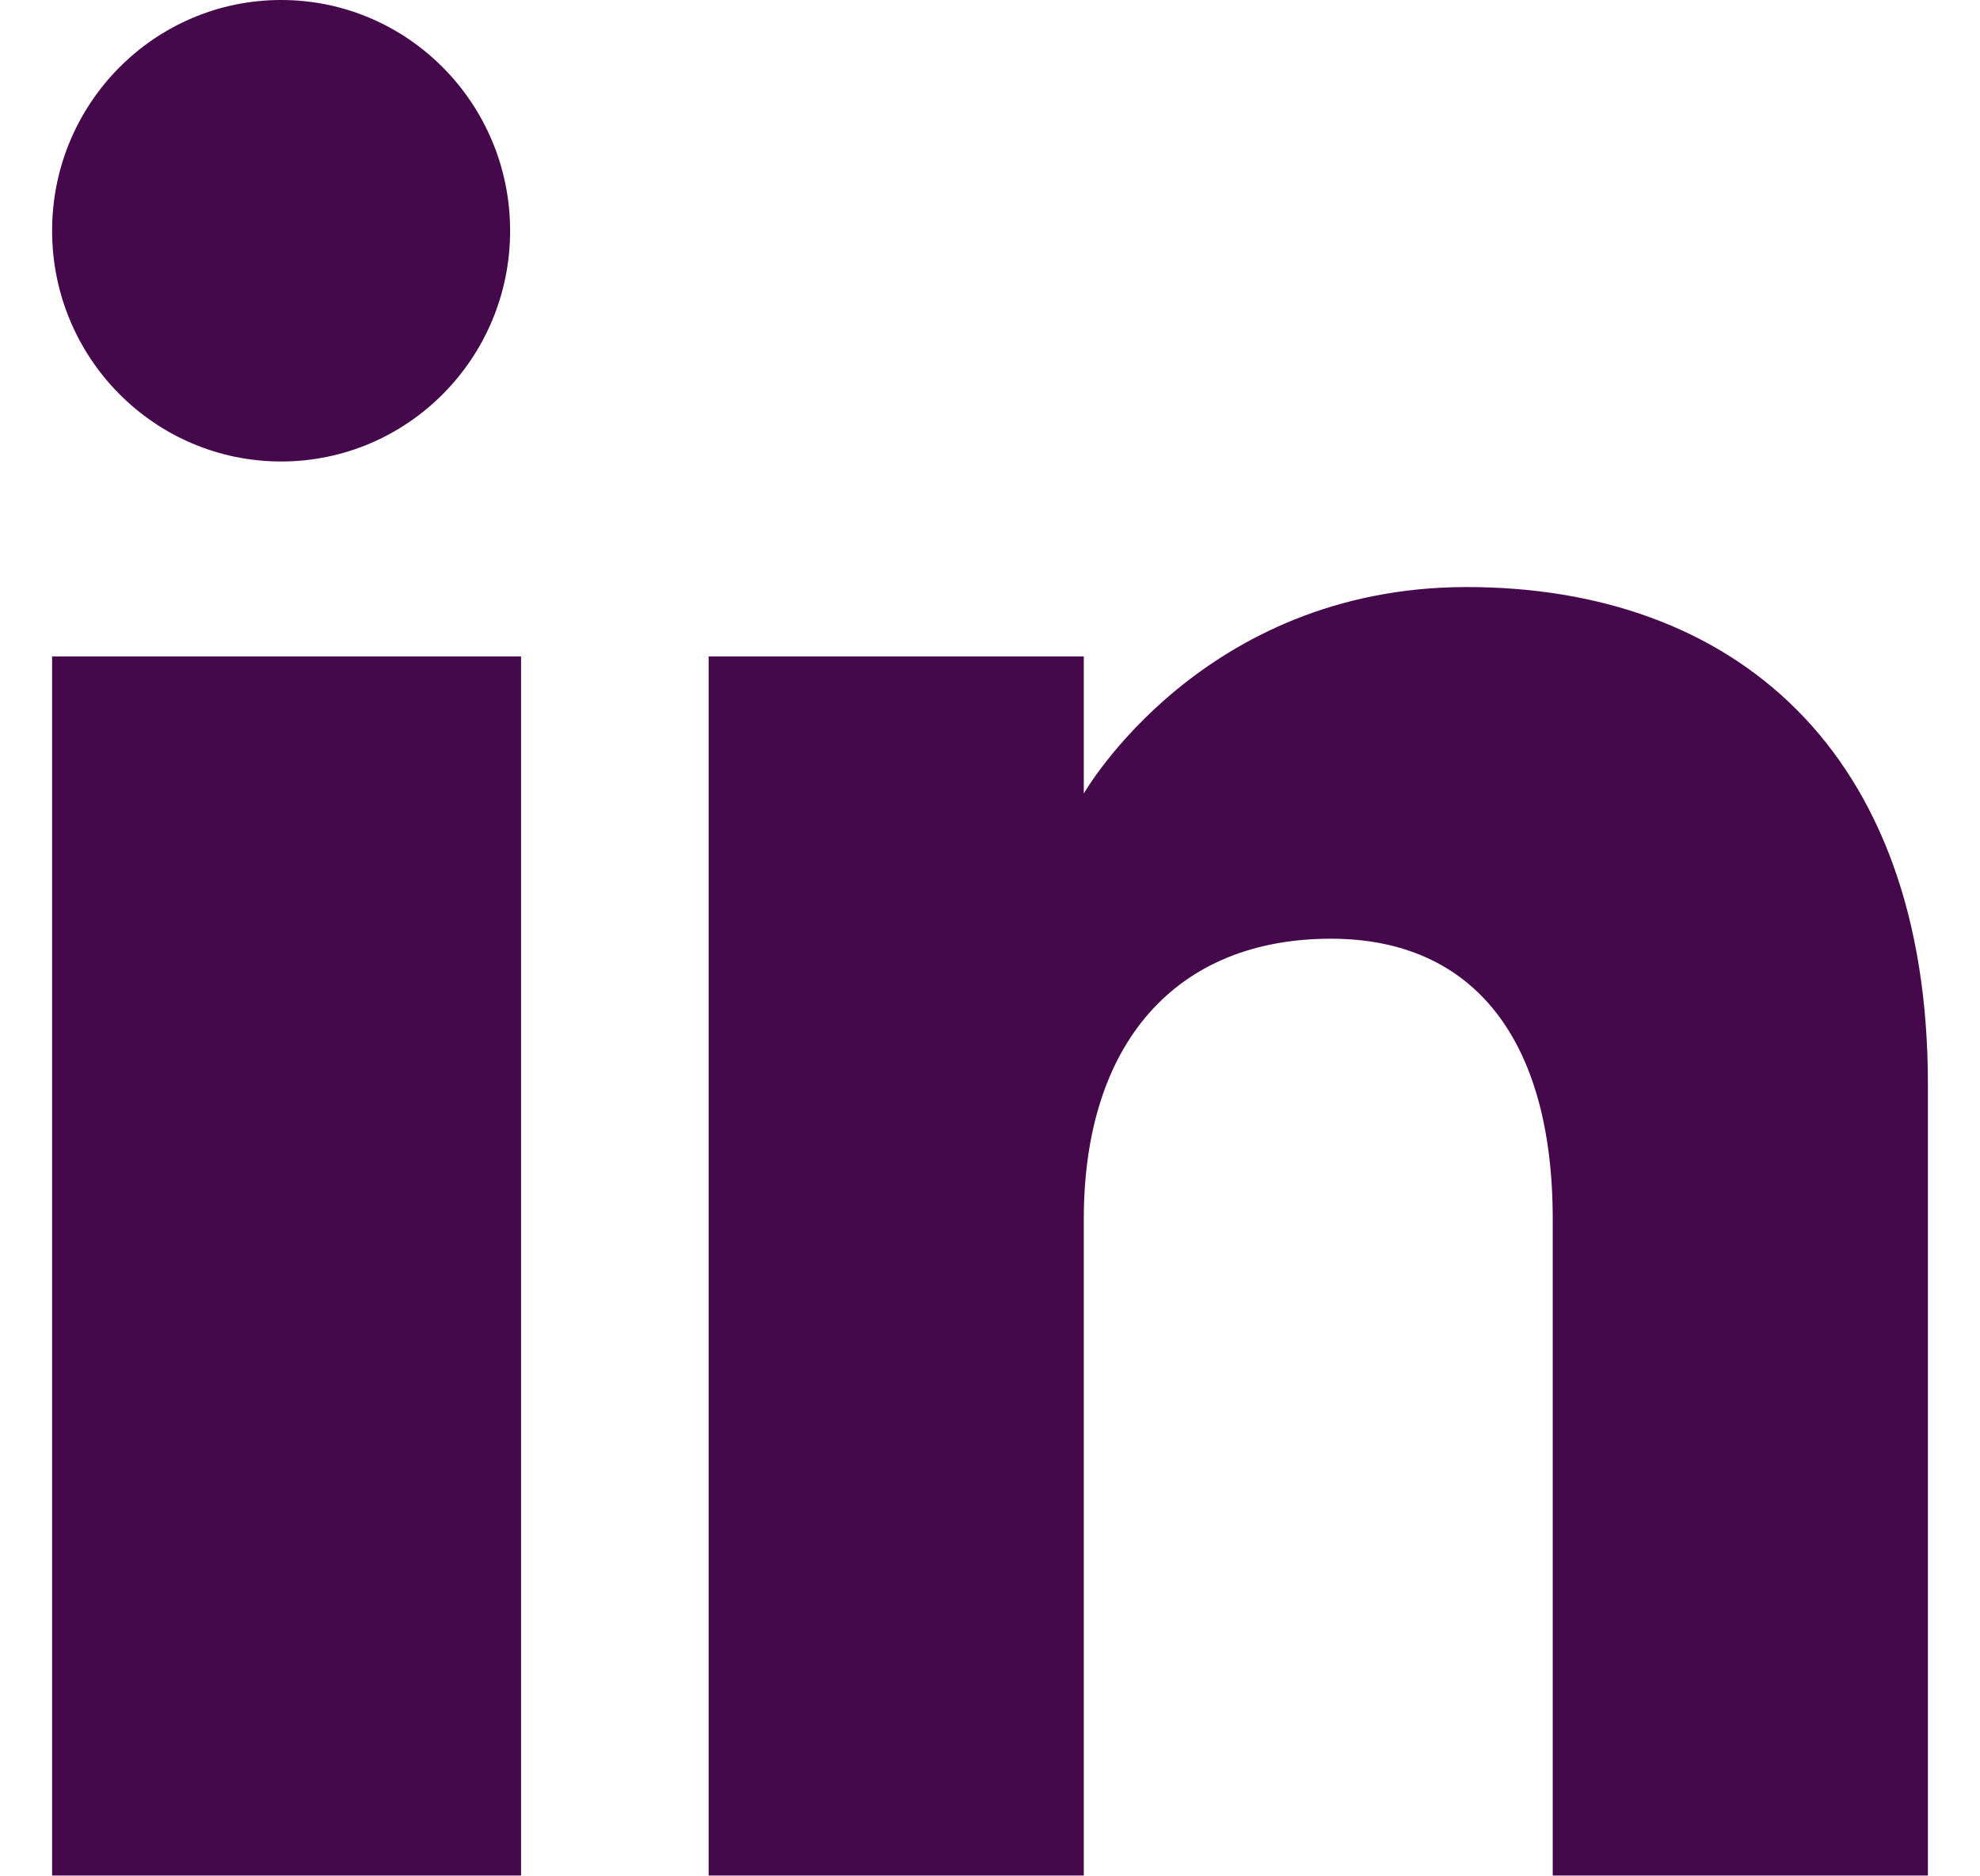
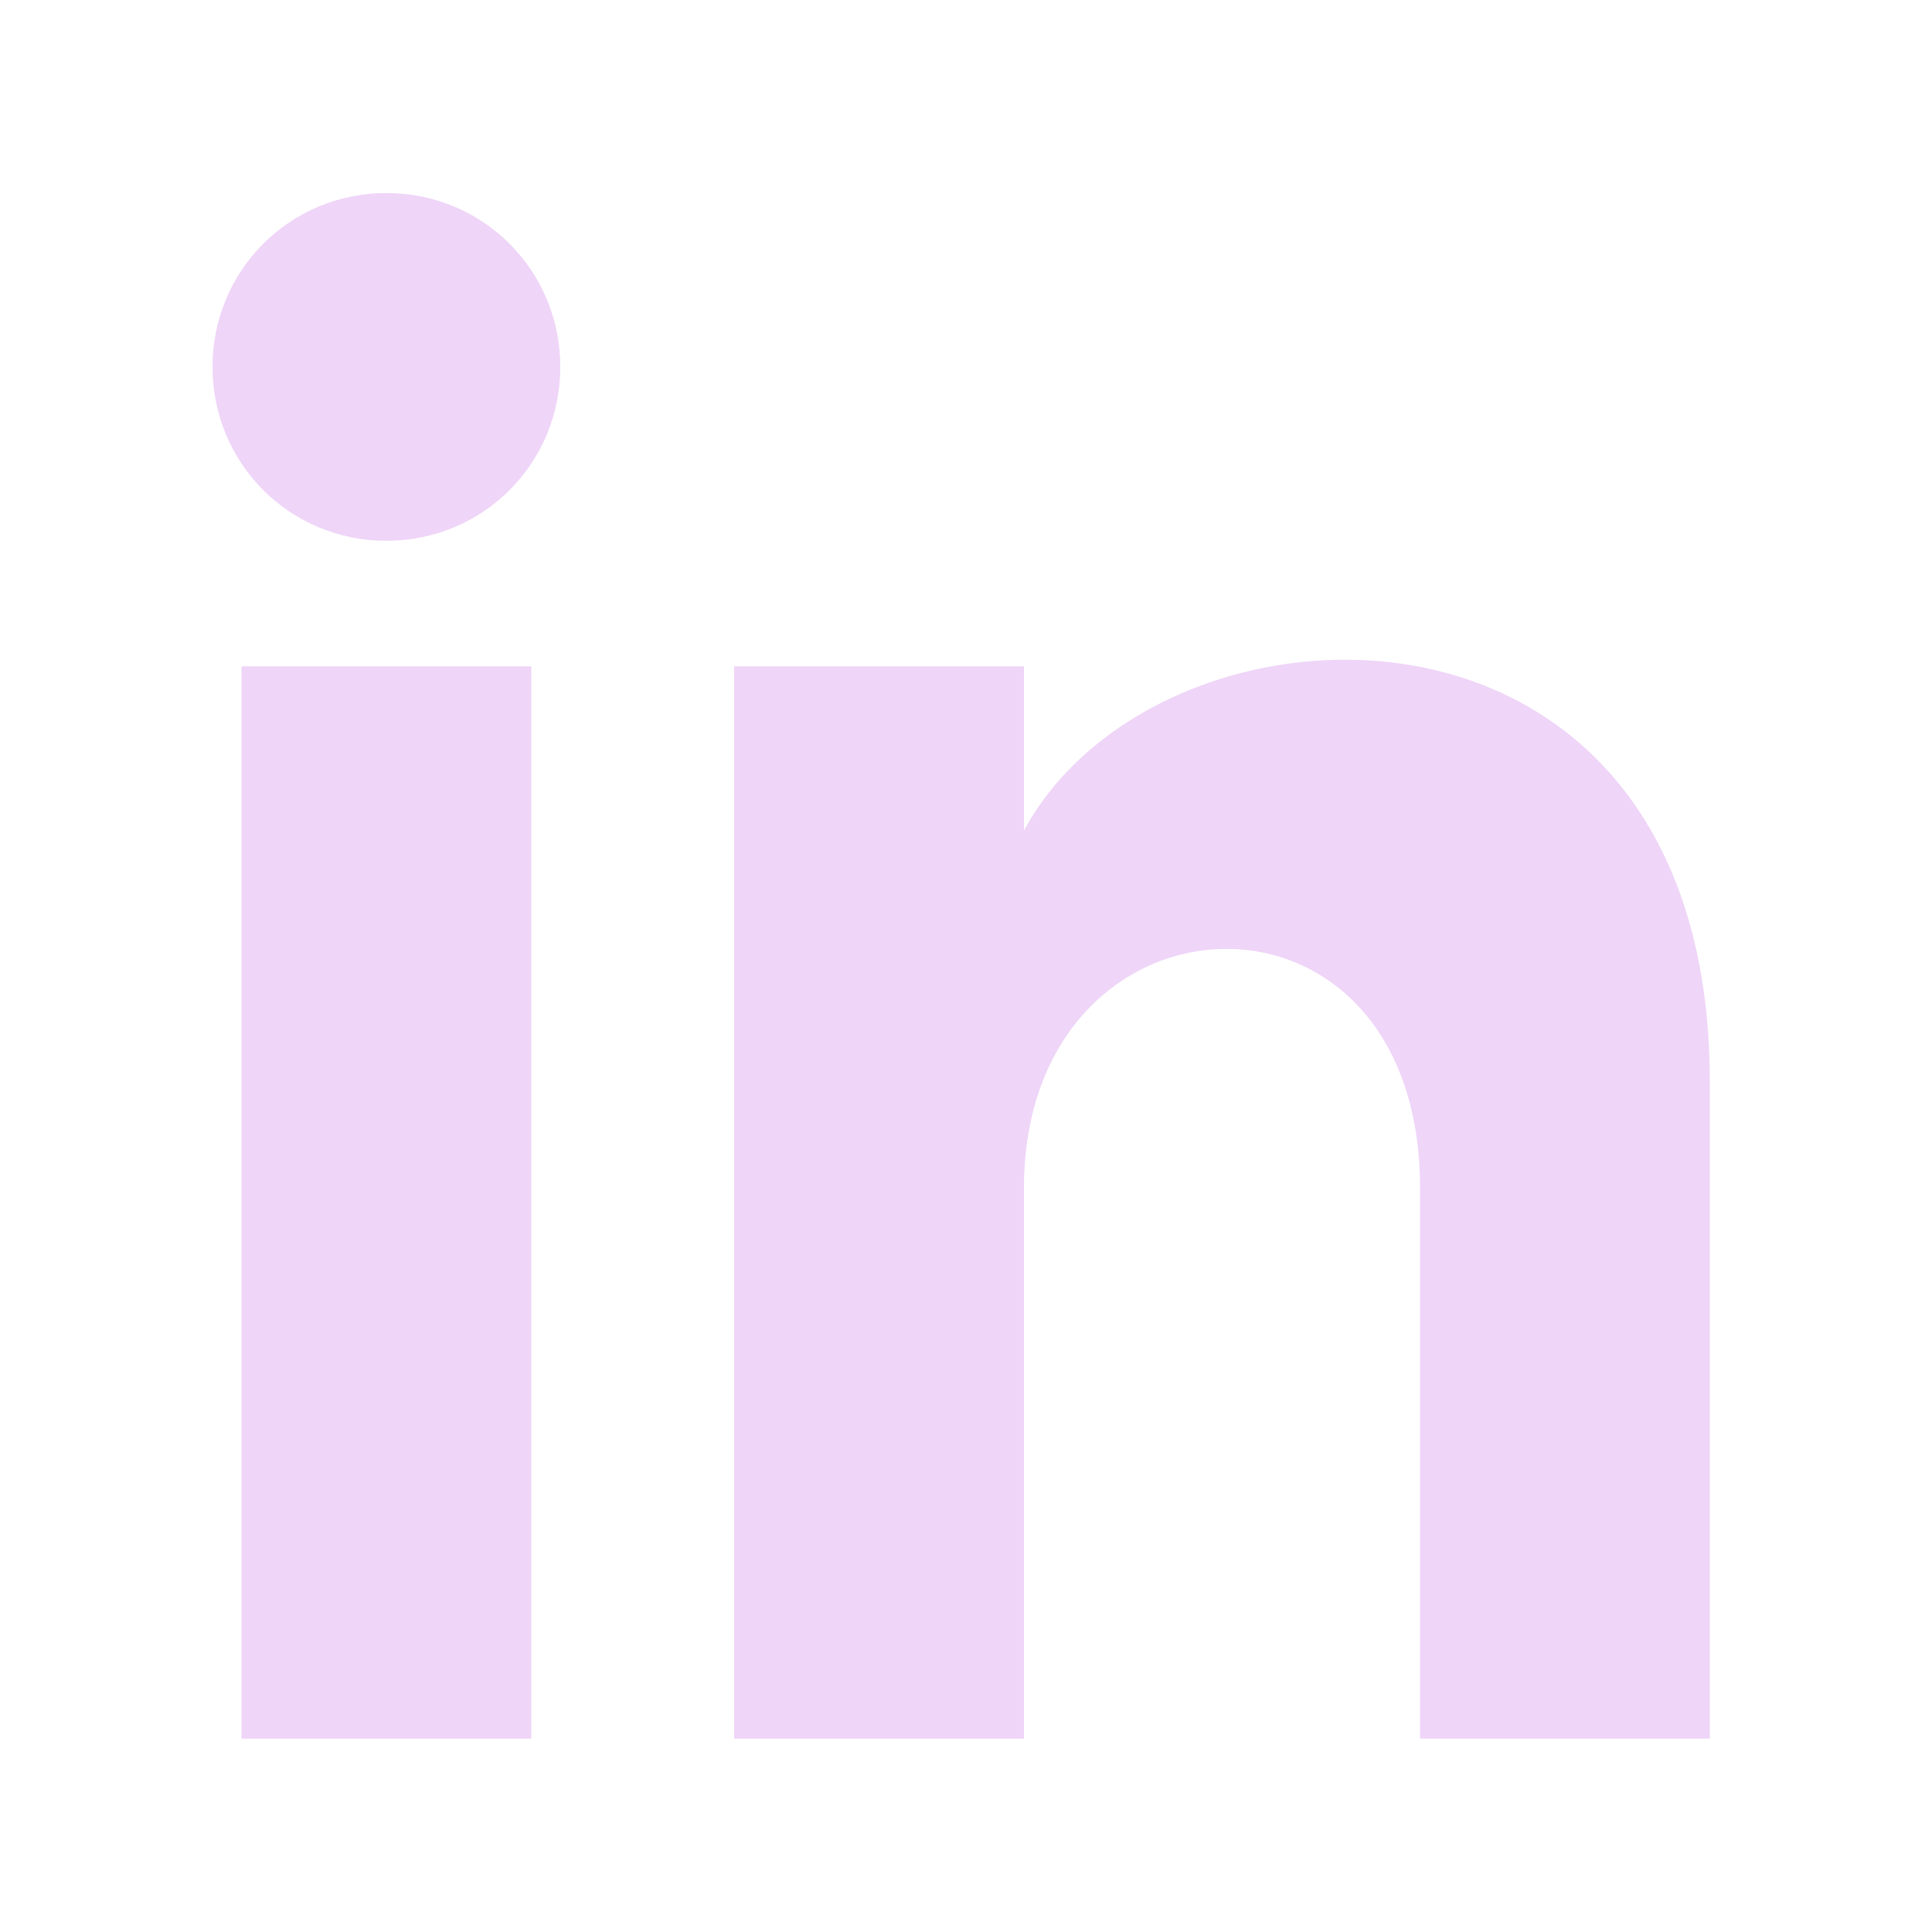
- <svg xmlns="http://www.w3.org/2000/svg" width="19" height="18" viewBox="0 0 19 18" fill="none">
-   <path fill-rule="evenodd" clip-rule="evenodd" d="M18.5 18H14.9V11.701C14.9 9.973 14.138 9.009 12.771 9.009C11.283 9.009 10.4 10.013 10.4 11.701V18H6.8V6.3H10.4V7.616C10.4 7.616 11.53 5.634 14.075 5.634C16.621 5.634 18.5 7.187 18.5 10.402V18ZM2.698 4.429C1.484 4.429 0.5 3.437 0.5 2.214C0.5 0.992 1.484 0 2.698 0C3.911 0 4.895 0.992 4.895 2.214C4.896 3.437 3.911 4.429 2.698 4.429ZM0.5 18H5V6.3H0.5V18Z" fill="#45084A" />
+ <svg xmlns="http://www.w3.org/2000/svg" width="24" height="24" viewBox="0 0 24 24" fill="none">
+   <path d="M3 21.598H6.6V8.278H3V21.598ZM4.8 2.398C3.6 2.398 2.64 3.358 2.64 4.558C2.64 5.758 3.6 6.718 4.8 6.718C6 6.718 6.96 5.758 6.96 4.558C6.96 3.358 6 2.398 4.8 2.398ZM12.72 10.318V8.278H9.12V21.598H12.72V14.758C12.72 10.918 17.64 10.678 17.64 14.758V21.598H21.24V13.438C21.24 6.958 14.4 7.198 12.72 10.318Z" fill="#EFD5F8" />
</svg>
